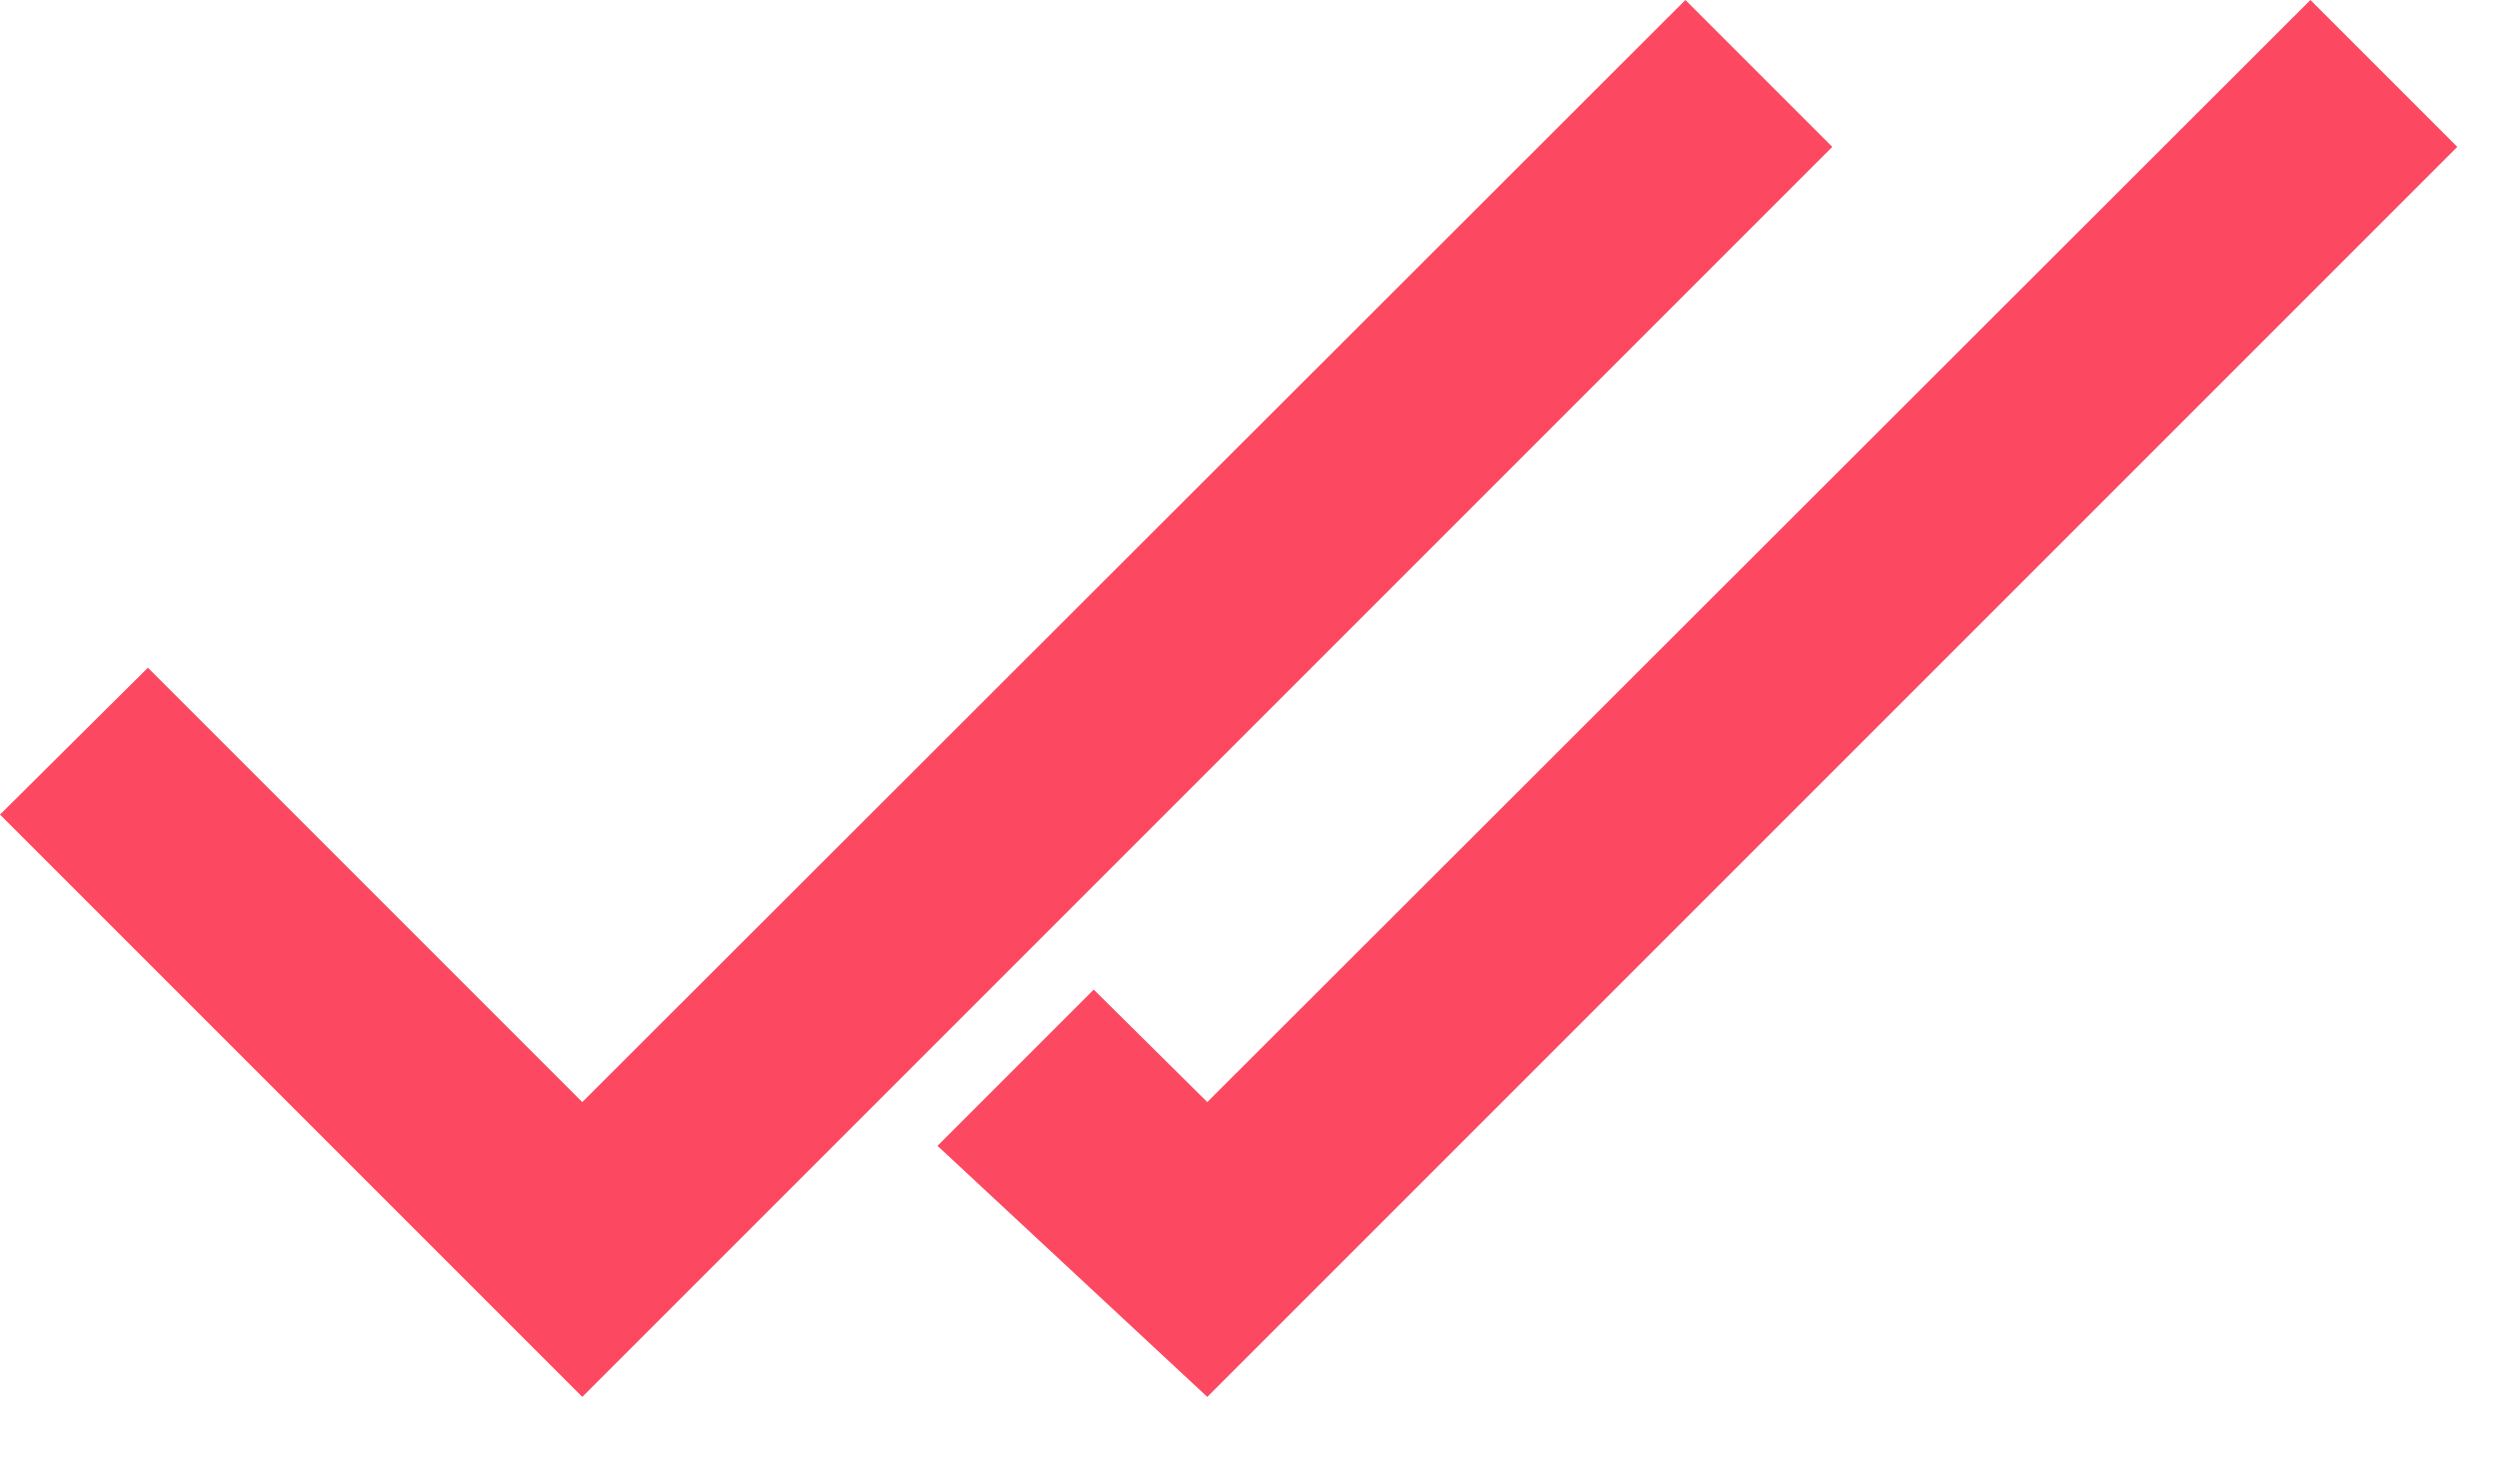
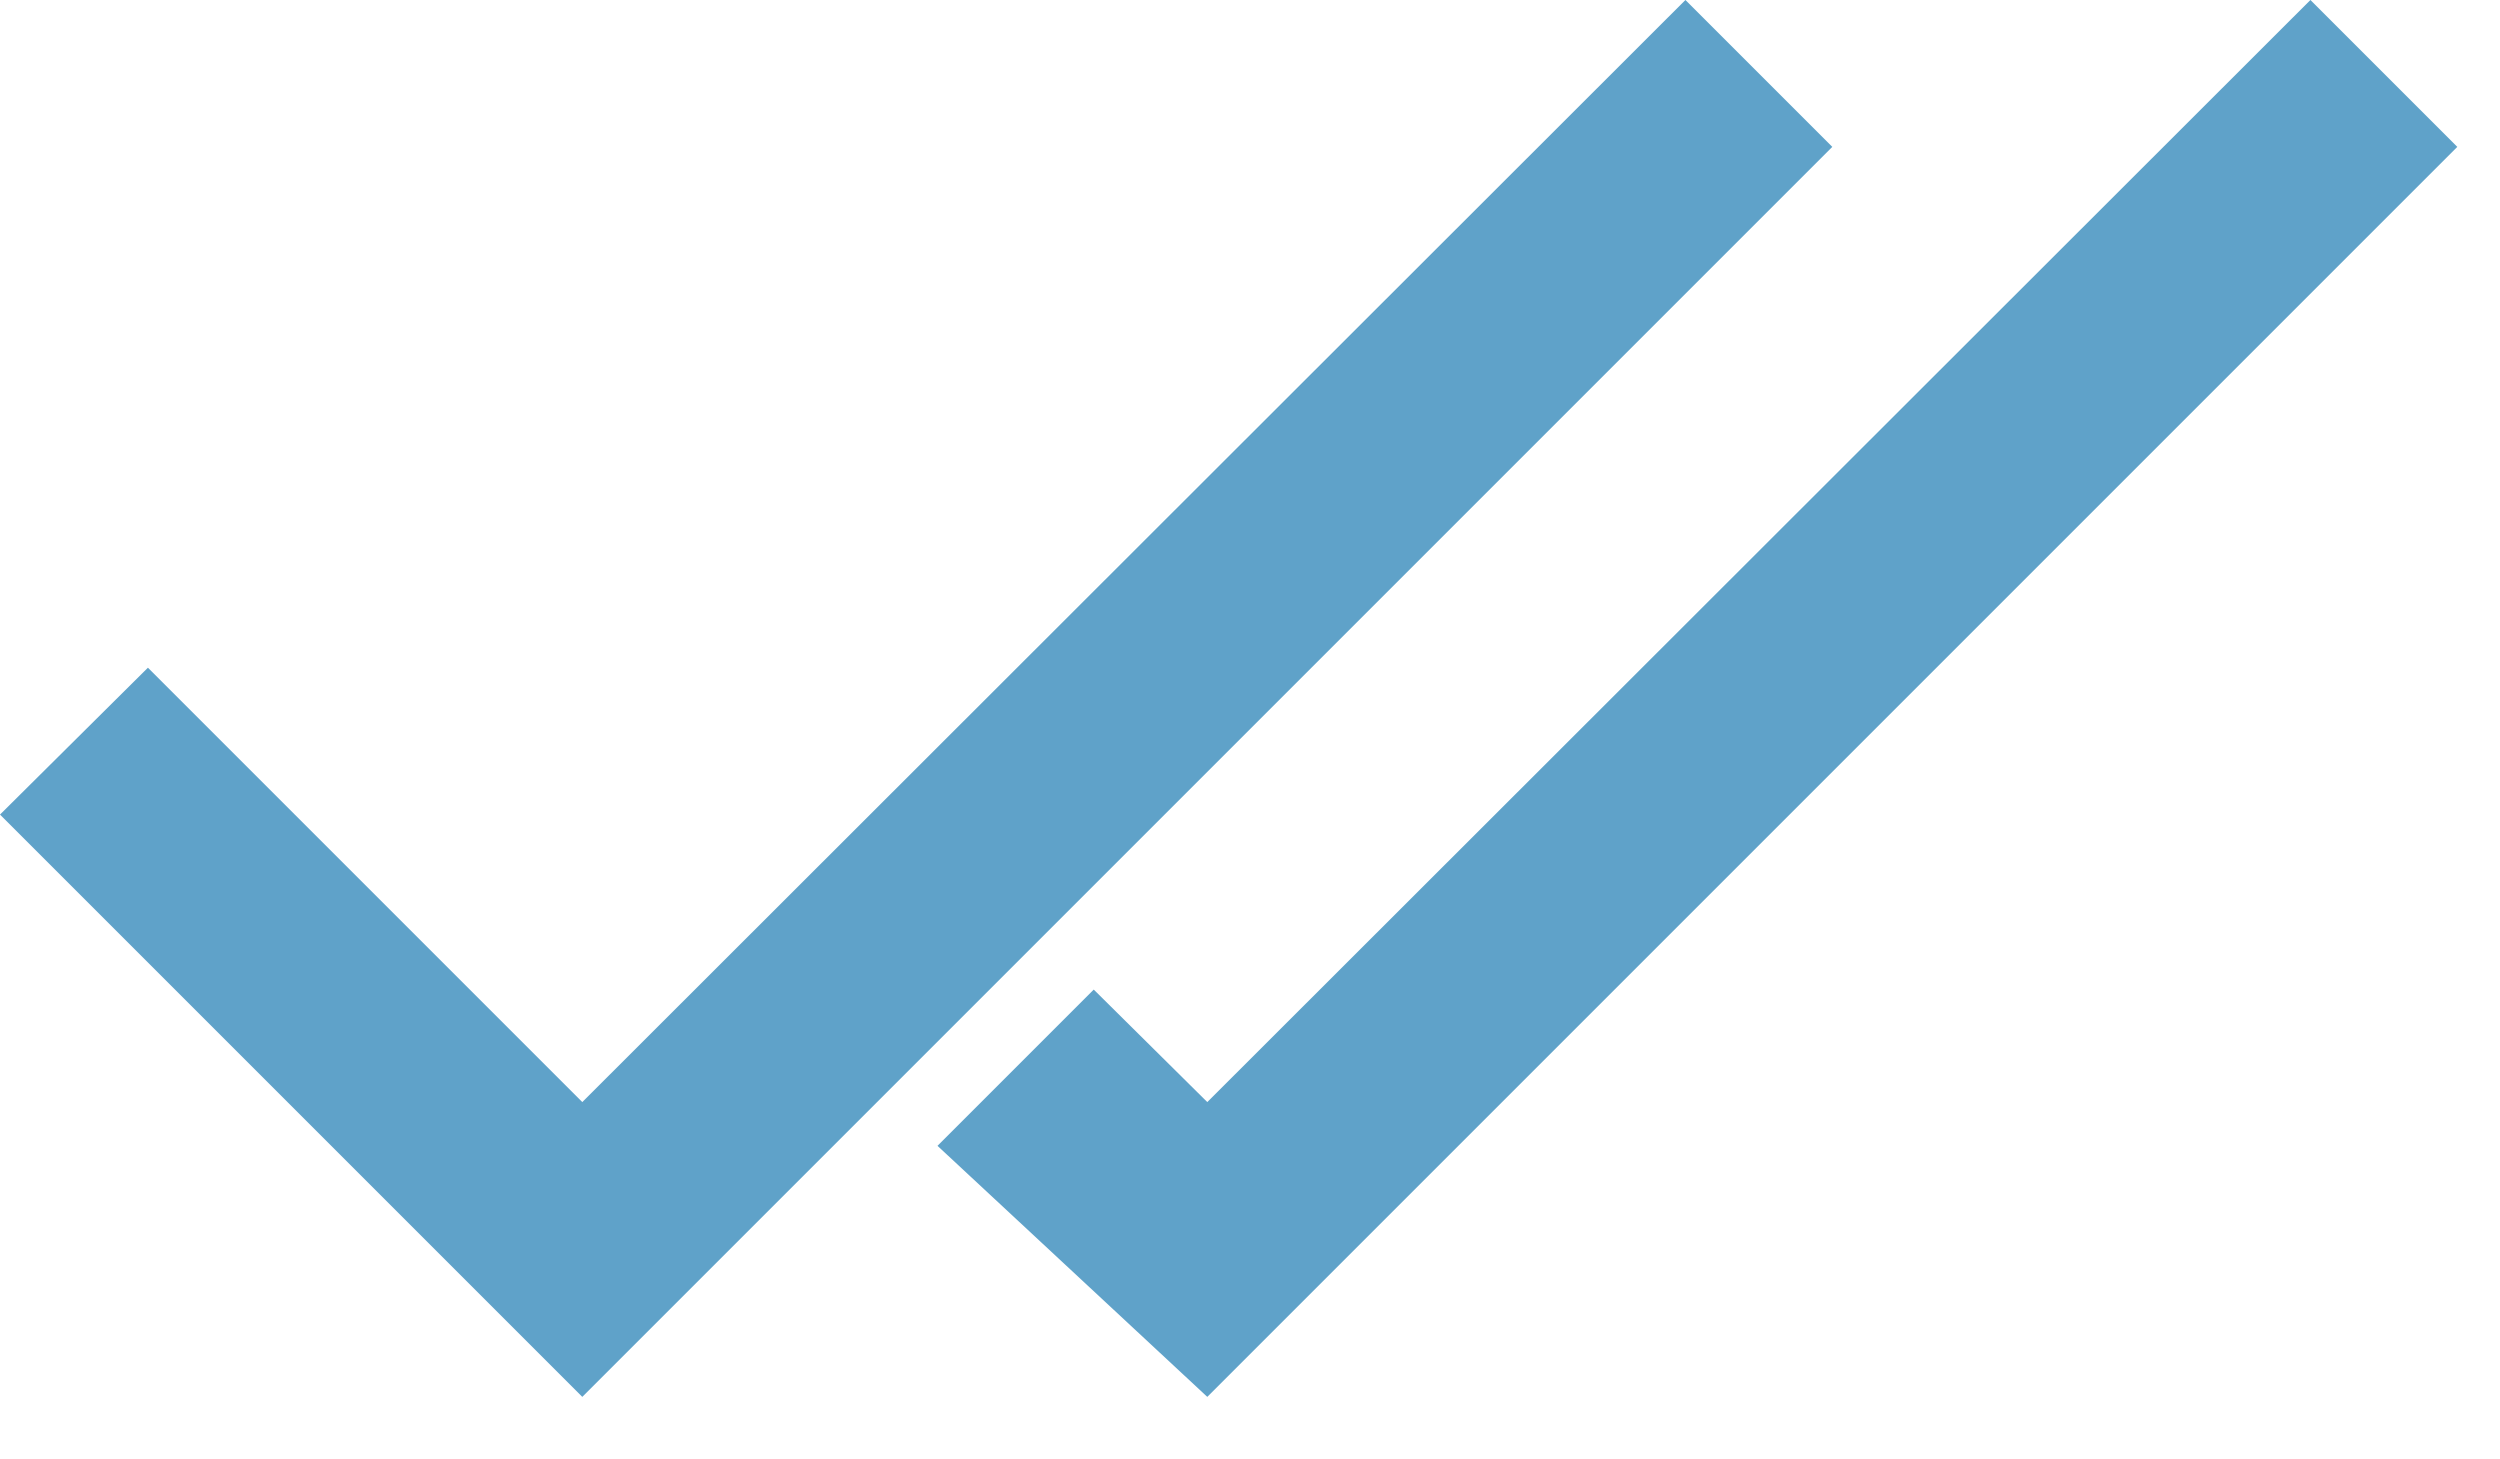
<svg xmlns="http://www.w3.org/2000/svg" width="24" height="14" viewBox="0 0 24 14" fill="none">
-   <path d="M5.59 10.58L1.42 6.41L0 7.82L5.59 13.41L17.59 1.41L16.18 0L5.59 10.58Z" fill="#FC4961" />
-   <path d="M11.59 10.58L10.5 9.5L9 11L11.59 13.41L23.59 1.41L22.18 0L11.59 10.58Z" fill="#FC4961" />
+   <path d="M5.59 10.58L1.42 6.41L0 7.82L5.59 13.41L17.59 1.41L16.18 0L5.59 10.58Z" fill="#5FA2C9" />
+   <path d="M11.59 10.58L10.5 9.5L9 11L11.59 13.41L23.59 1.41L22.18 0L11.59 10.58Z" fill="#5FA2C9" />
</svg>
